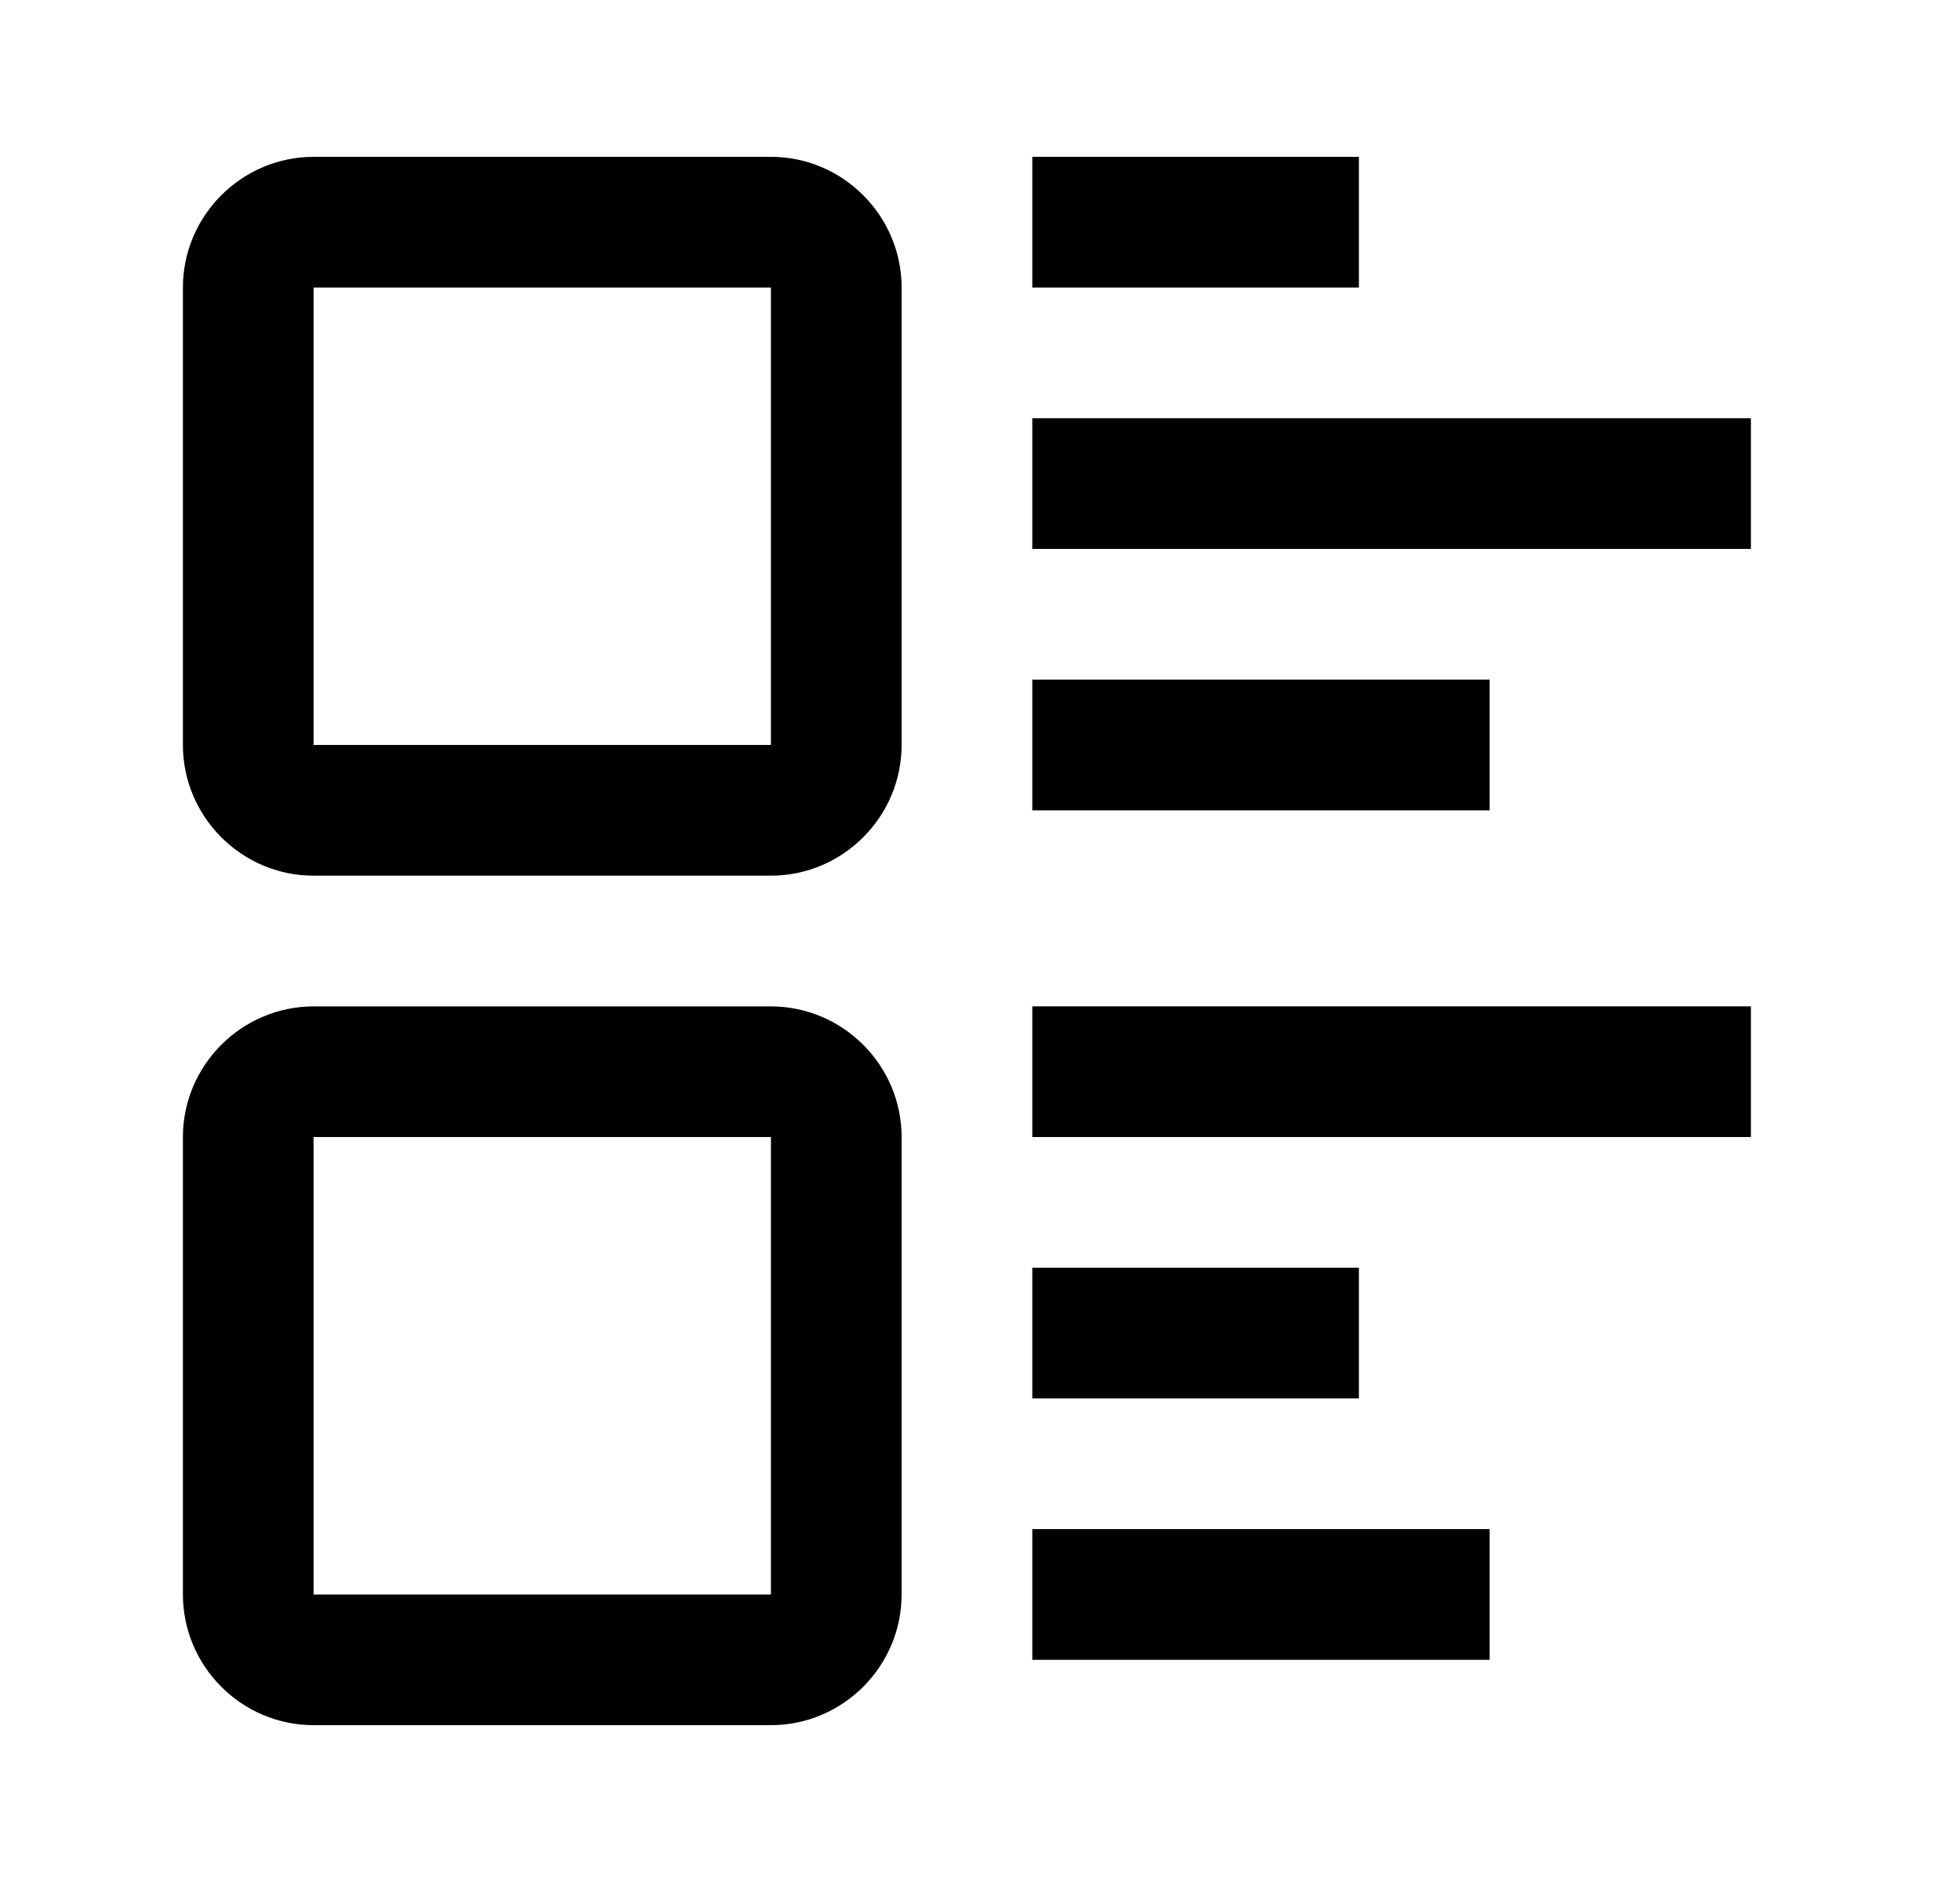
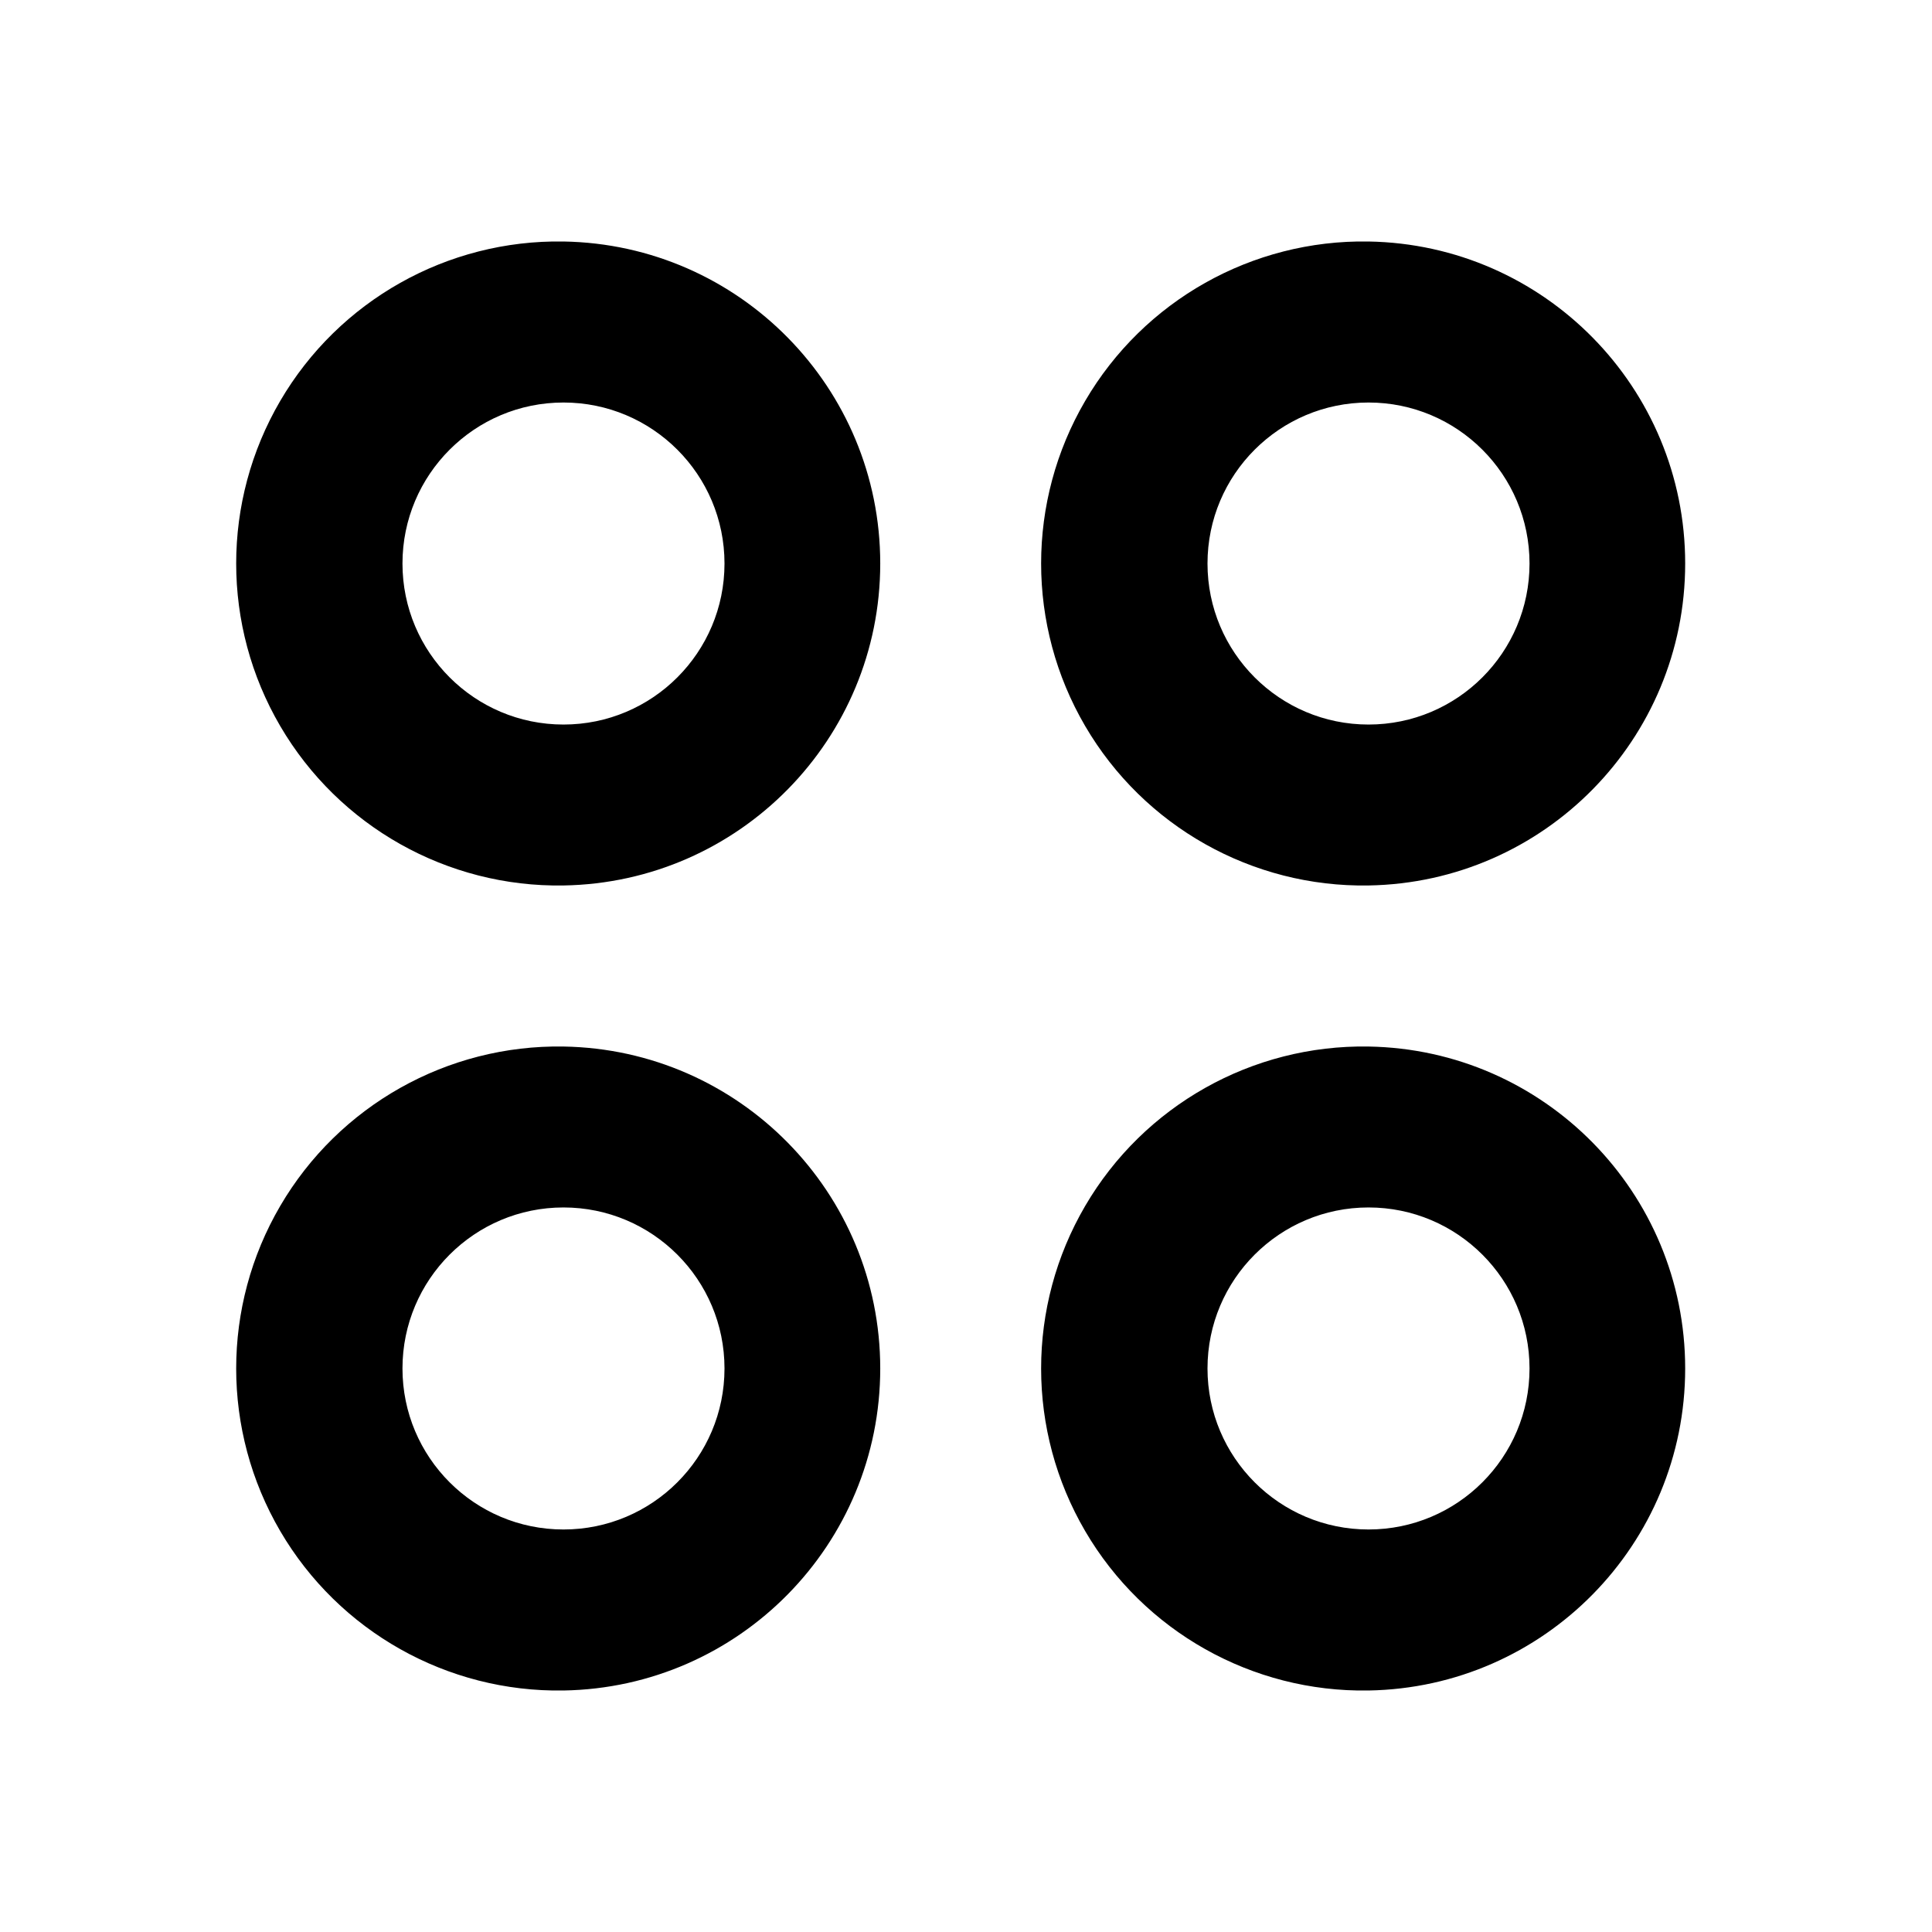
- <svg xmlns="http://www.w3.org/2000/svg" width="25" height="24" viewBox="0 0 25 24">
-   <path d="M9.833 2H4c-.916 0-1.667.75-1.667 1.667V9.5c0 .917.75 1.667 1.667 1.667h5.833c.917 0 1.667-.75 1.667-1.667V3.667C11.5 2.75 10.75 2 9.833 2zm0 7.5H4V3.667h5.833V9.5zm0 3.334H4c-.916 0-1.667.75-1.667 1.666v5.833C2.333 21.25 3.083 22 4 22h5.833c.917 0 1.667-.75 1.667-1.667V14.5c0-.916-.75-1.666-1.667-1.666zm0 7.5H4V14.5h5.833v5.833zM13.167 2h4.166v1.667h-4.166V2zm0 6.667H19v1.667h-5.833V8.667zm0-3.334h9.166V7h-9.166V5.333zm0 7.5h9.166V14.5h-9.166v-1.666zm0 6.667H19v1.667h-5.833V19.5zm0-3.333h4.166v1.666h-4.166v-1.666z" />
+ <svg xmlns="http://www.w3.org/2000/svg" width="22" height="22" viewBox="0 0 22 22">
+   <path d="M6.417 2.75a3.667 3.667 0 100 7.333 3.667 3.667 0 000-7.333zM8.25 6.417a1.833 1.833 0 11-3.667 0 1.833 1.833 0 013.667 0zm-1.833 5.5a3.667 3.667 0 100 7.333 3.667 3.667 0 000-7.333zm1.833 3.666a1.833 1.833 0 11-3.667 0 1.833 1.833 0 013.667 0zM15.583 2.75a3.667 3.667 0 100 7.333 3.667 3.667 0 000-7.333zm1.834 3.667a1.833 1.833 0 11-3.667 0 1.833 1.833 0 013.667 0zm-1.834 5.5a3.667 3.667 0 100 7.333 3.667 3.667 0 000-7.333zm1.834 3.666a1.833 1.833 0 11-3.667 0 1.833 1.833 0 013.667 0z" />
</svg>
